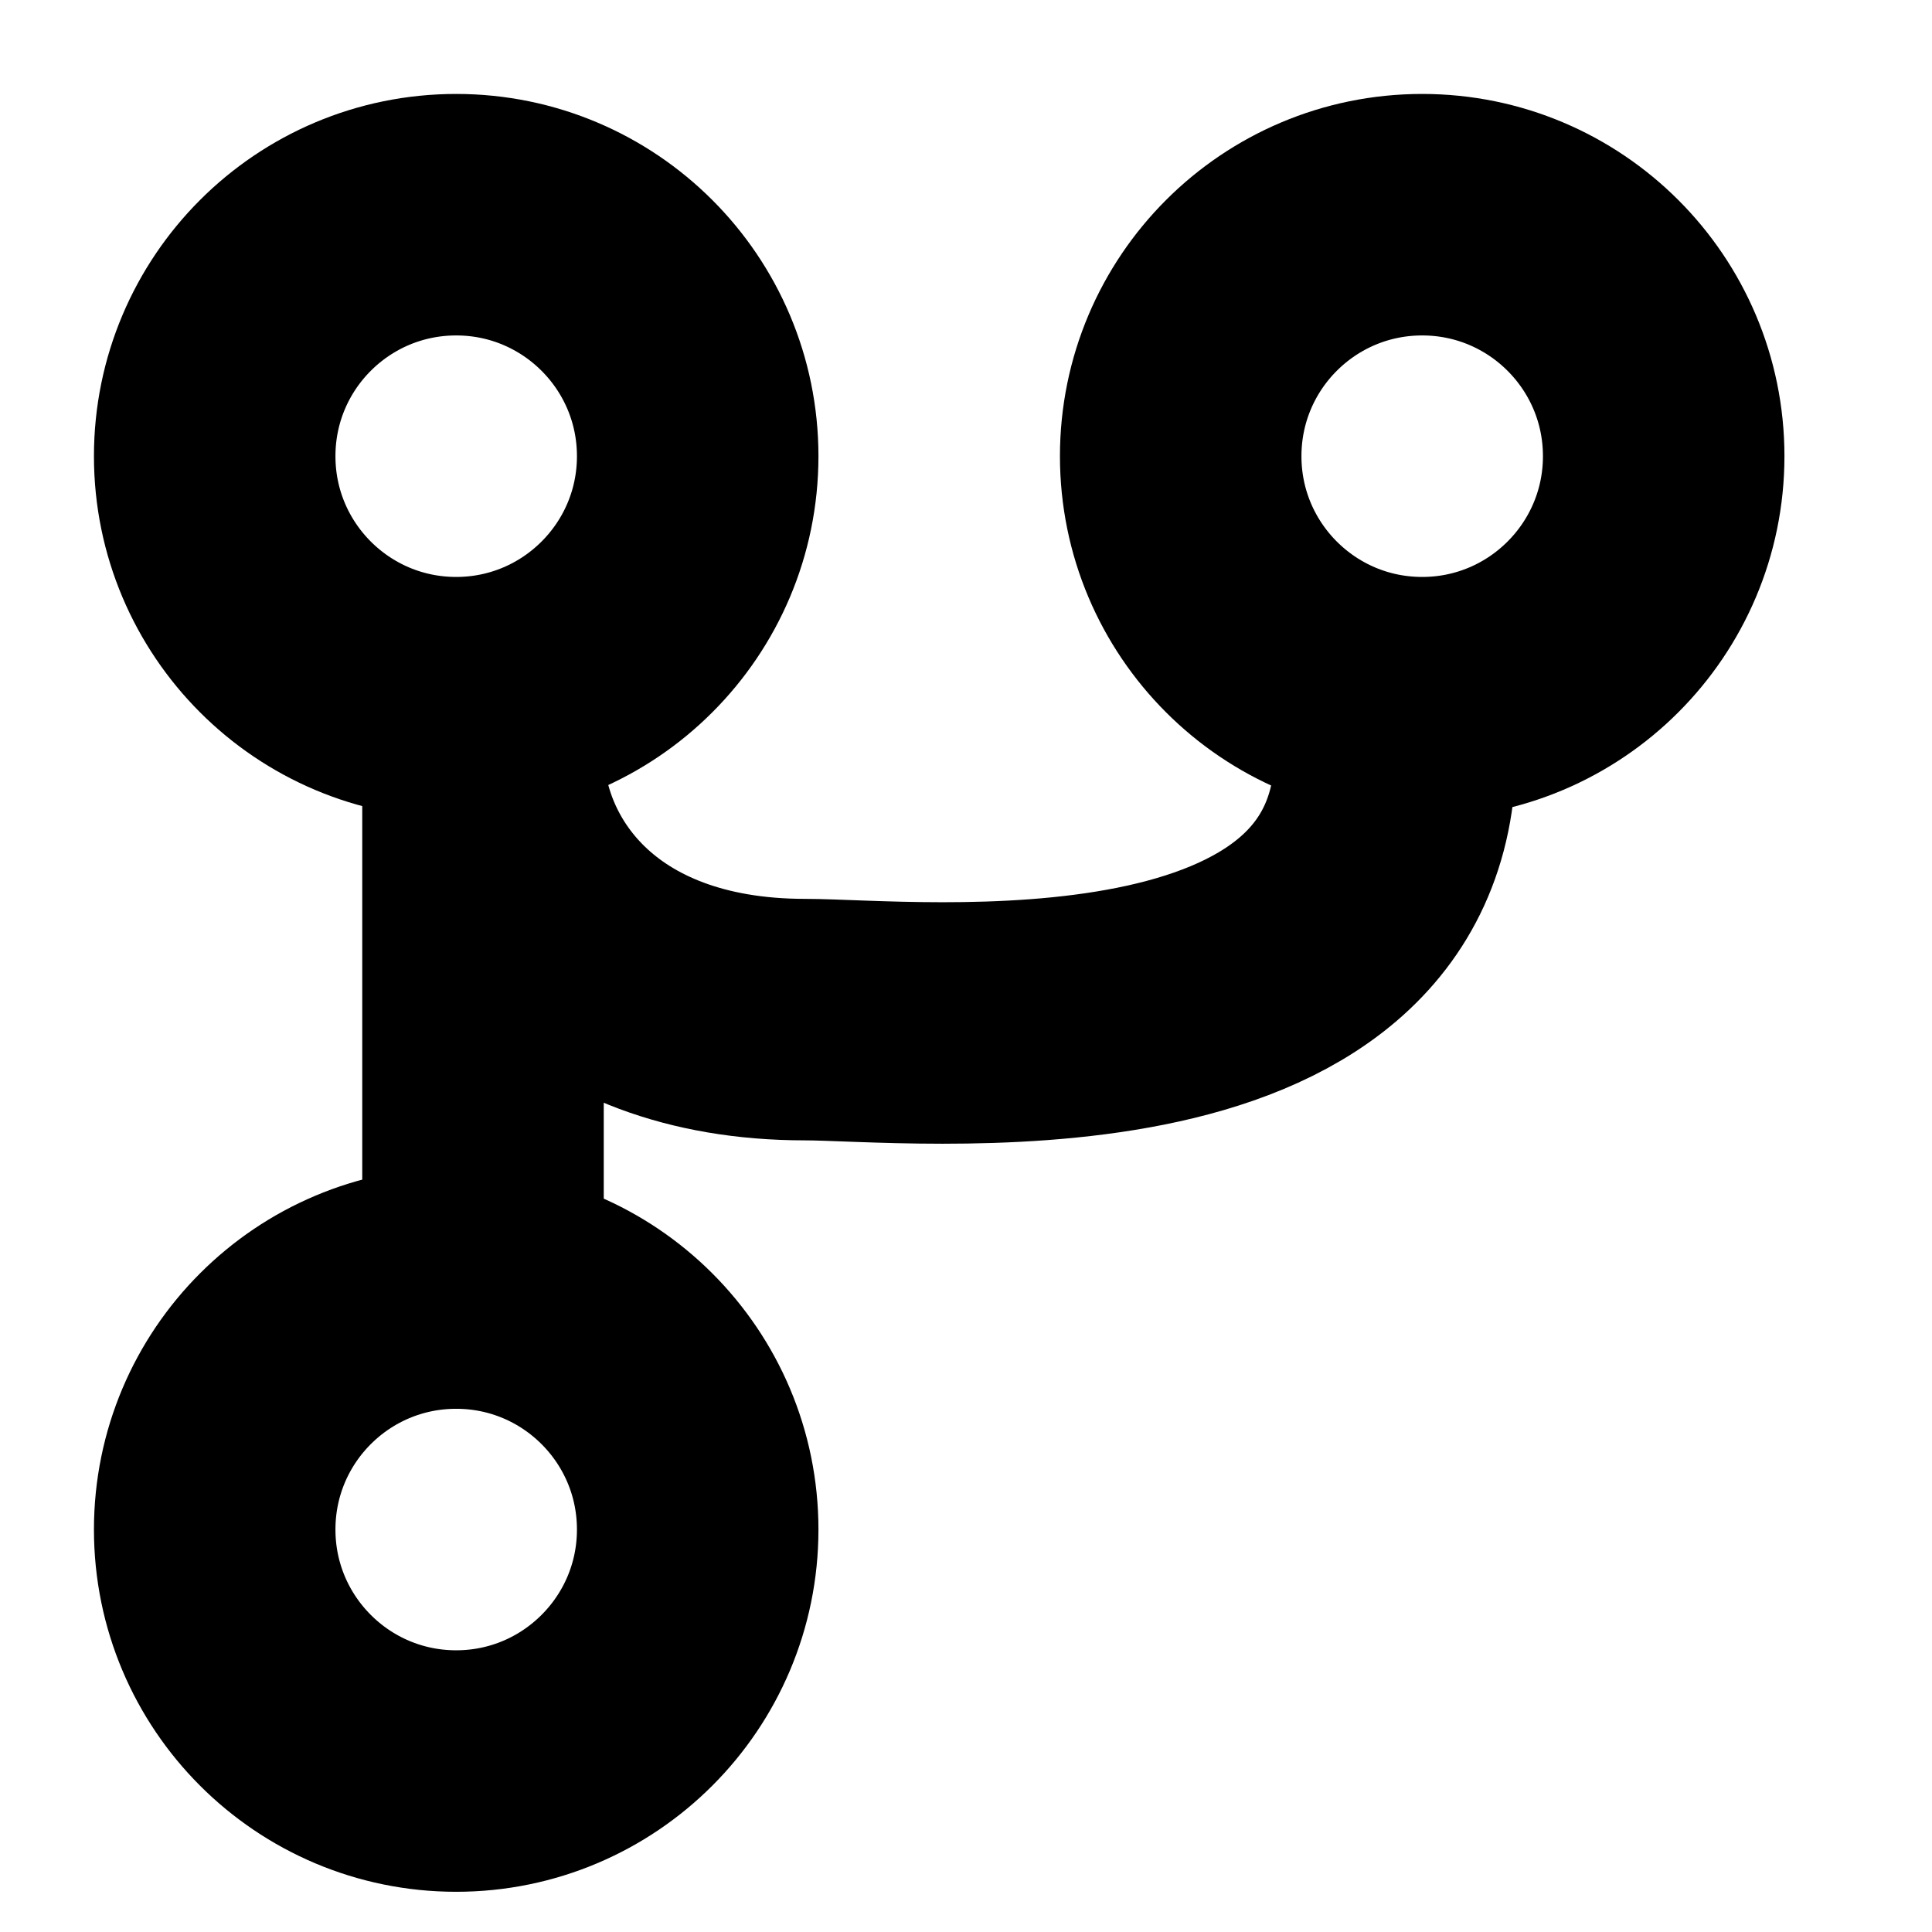
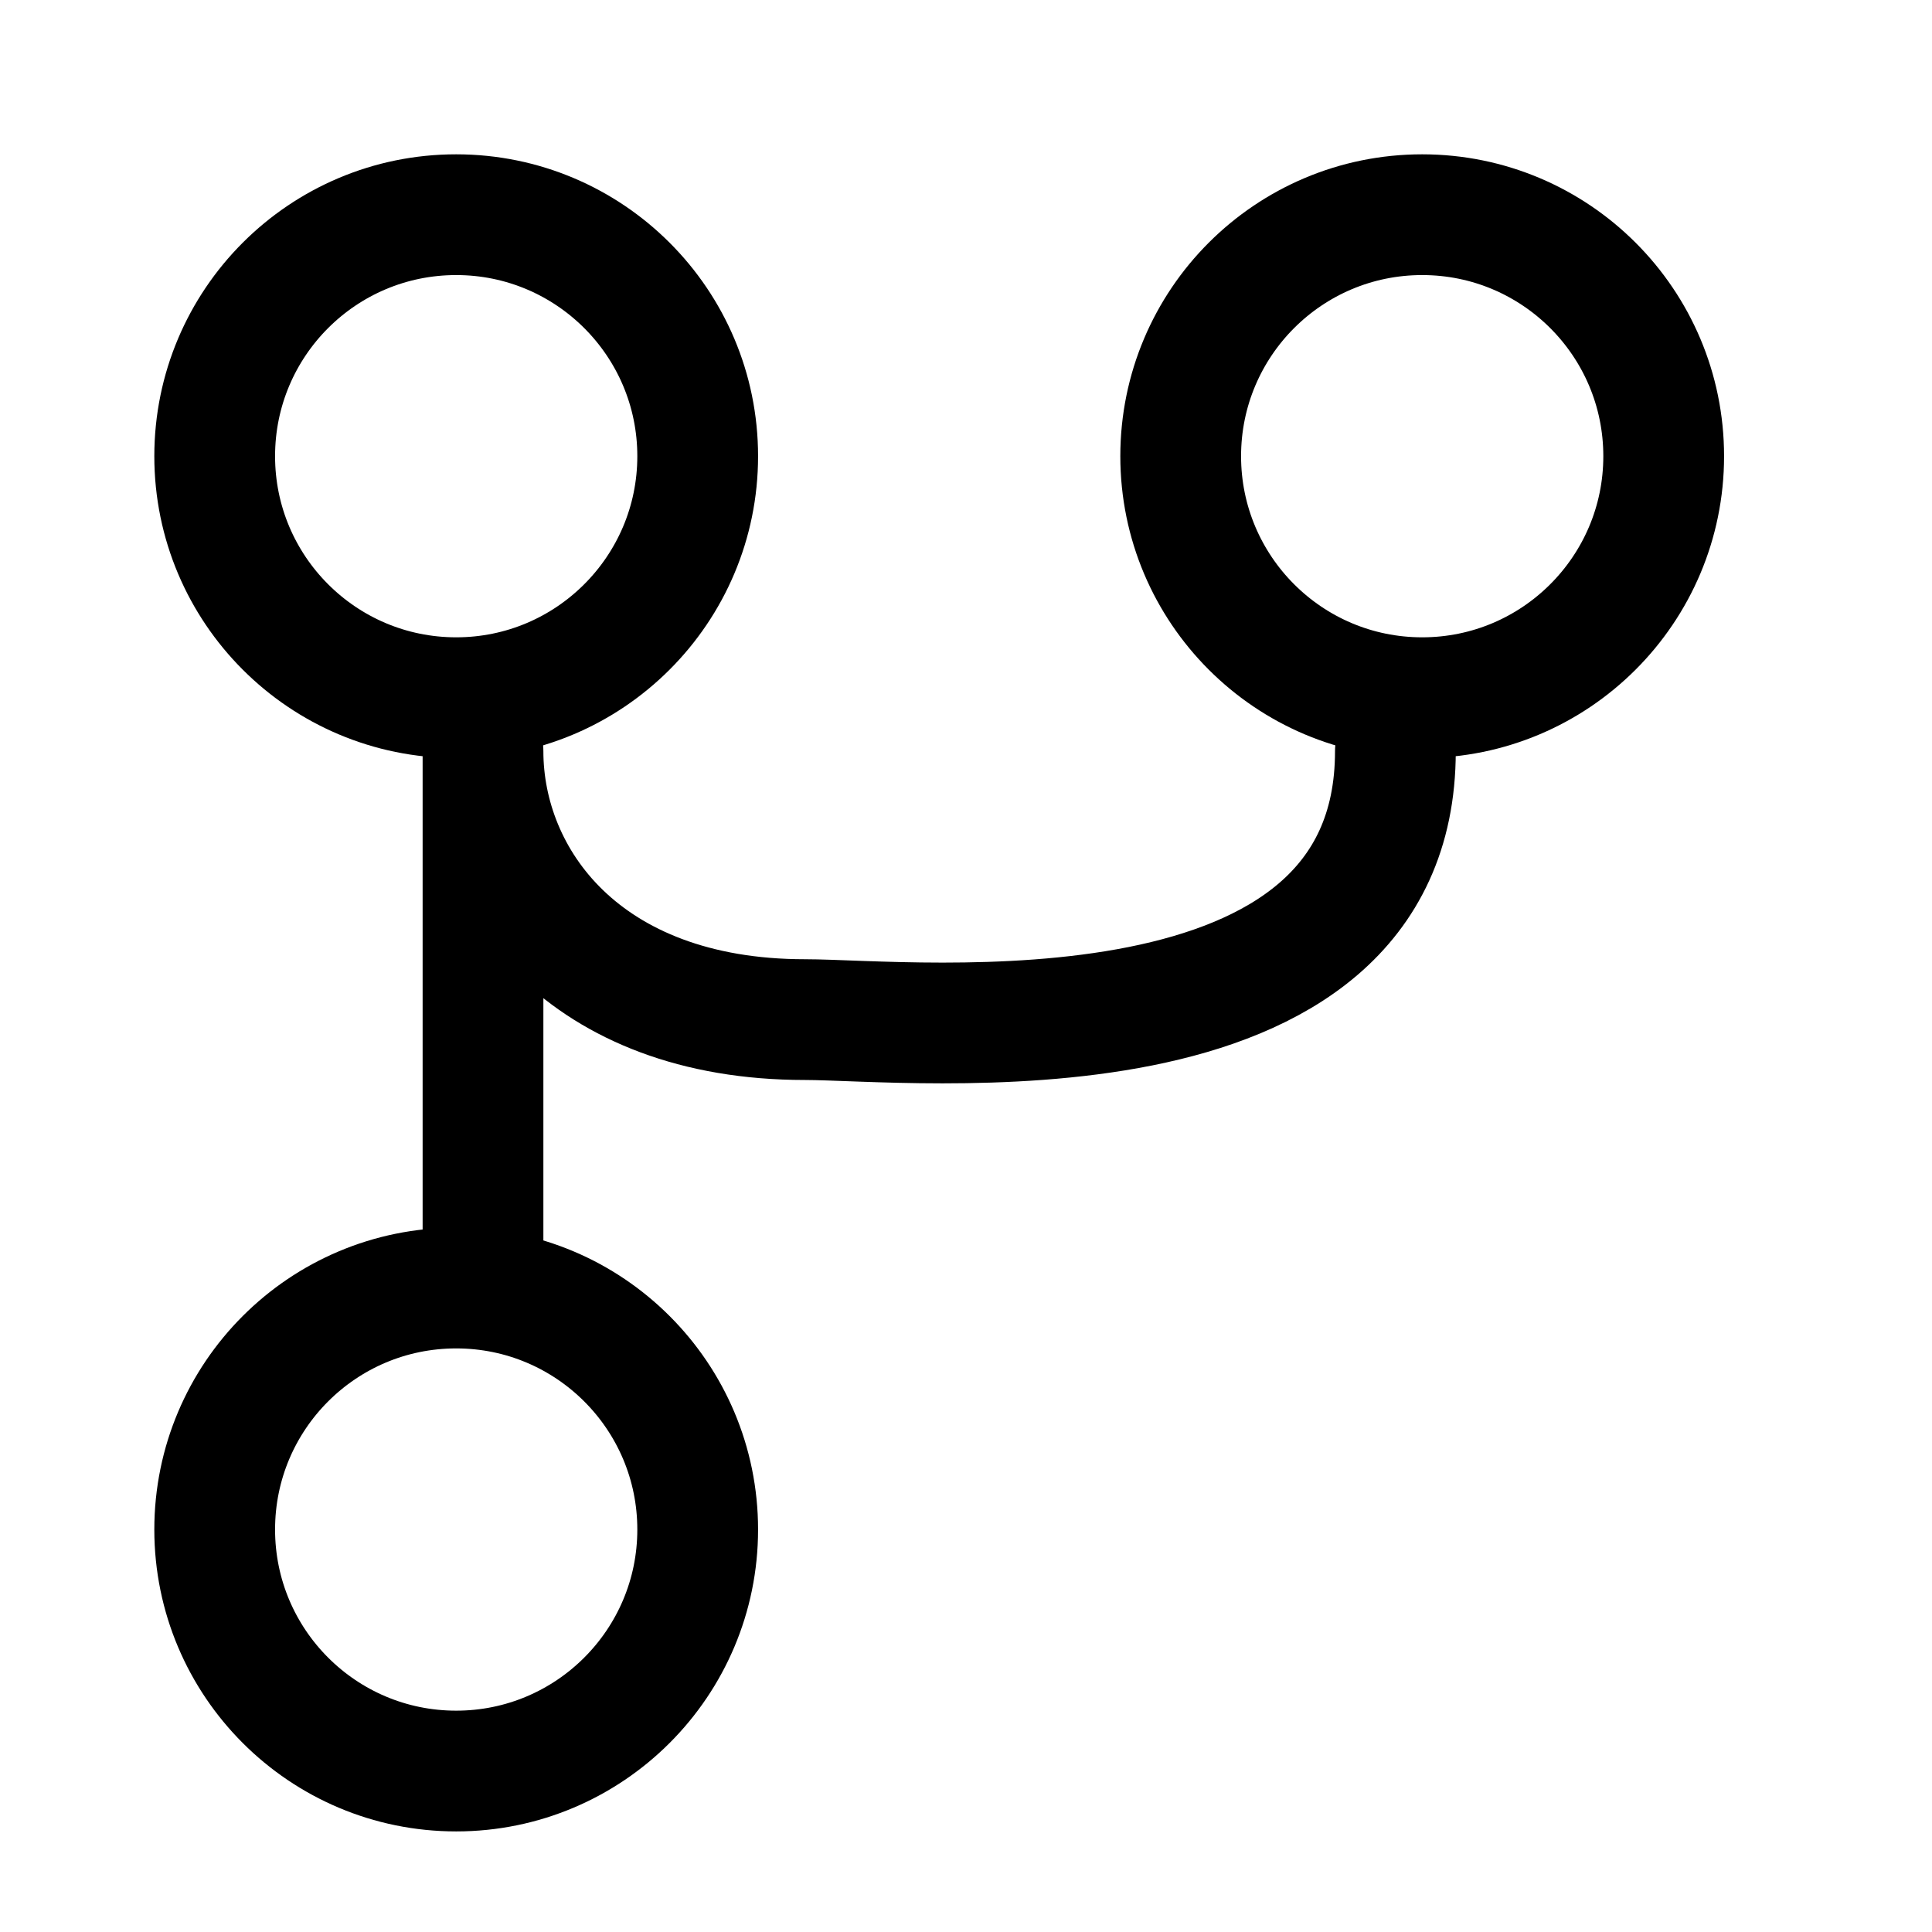
<svg xmlns="http://www.w3.org/2000/svg" width="16" height="16" viewBox="0 0 16 16" fill="none">
-   <path d="M11.778 5.778C12.882 5.778 13.778 4.882 13.778 3.778C13.778 2.673 12.882 1.778 11.778 1.778C10.673 1.778 9.778 2.673 9.778 3.778C9.778 4.882 10.673 5.778 11.778 5.778Z" stroke="black" stroke-width="2" stroke-linecap="round" stroke-linejoin="round" />
-   <path d="M3.778 14.667C4.882 14.667 5.778 13.771 5.778 12.667C5.778 11.562 4.882 10.667 3.778 10.667C2.673 10.667 1.778 11.562 1.778 12.667C1.778 13.771 2.673 14.667 3.778 14.667Z" stroke="black" stroke-width="2" stroke-linecap="round" stroke-linejoin="round" />
-   <path d="M3.778 5.778C4.882 5.778 5.778 4.882 5.778 3.778C5.778 2.673 4.882 1.778 3.778 1.778C2.673 1.778 1.778 2.673 1.778 3.778C1.778 4.882 2.673 5.778 3.778 5.778Z" stroke="black" stroke-width="2" stroke-linecap="round" stroke-linejoin="round" />
-   <path d="M4 10.667V6.222C4 7.283 4.834 8.444 6.667 8.444C7.556 8.444 11.556 8.889 11.556 6.222" stroke="black" stroke-width="2" stroke-linecap="round" stroke-linejoin="round" />
+   <path d="M11.778 5.778C12.882 5.778 13.778 4.882 13.778 3.778C13.778 2.673 12.882 1.778 11.778 1.778C10.673 1.778 9.778 2.673 9.778 3.778C9.778 4.882 10.673 5.778 11.778 5.778Z" stroke="black" strokeWidth="2" stroke-linecap="round" stroke-linejoin="round" />
+   <path d="M3.778 14.667C4.882 14.667 5.778 13.771 5.778 12.667C5.778 11.562 4.882 10.667 3.778 10.667C2.673 10.667 1.778 11.562 1.778 12.667C1.778 13.771 2.673 14.667 3.778 14.667Z" stroke="black" strokeWidth="2" stroke-linecap="round" stroke-linejoin="round" />
+   <path d="M3.778 5.778C4.882 5.778 5.778 4.882 5.778 3.778C5.778 2.673 4.882 1.778 3.778 1.778C2.673 1.778 1.778 2.673 1.778 3.778C1.778 4.882 2.673 5.778 3.778 5.778Z" stroke="black" strokeWidth="2" stroke-linecap="round" stroke-linejoin="round" />
+   <path d="M4 10.667V6.222C4 7.283 4.834 8.444 6.667 8.444C7.556 8.444 11.556 8.889 11.556 6.222" stroke="black" strokeWidth="2" stroke-linecap="round" stroke-linejoin="round" />
</svg>
